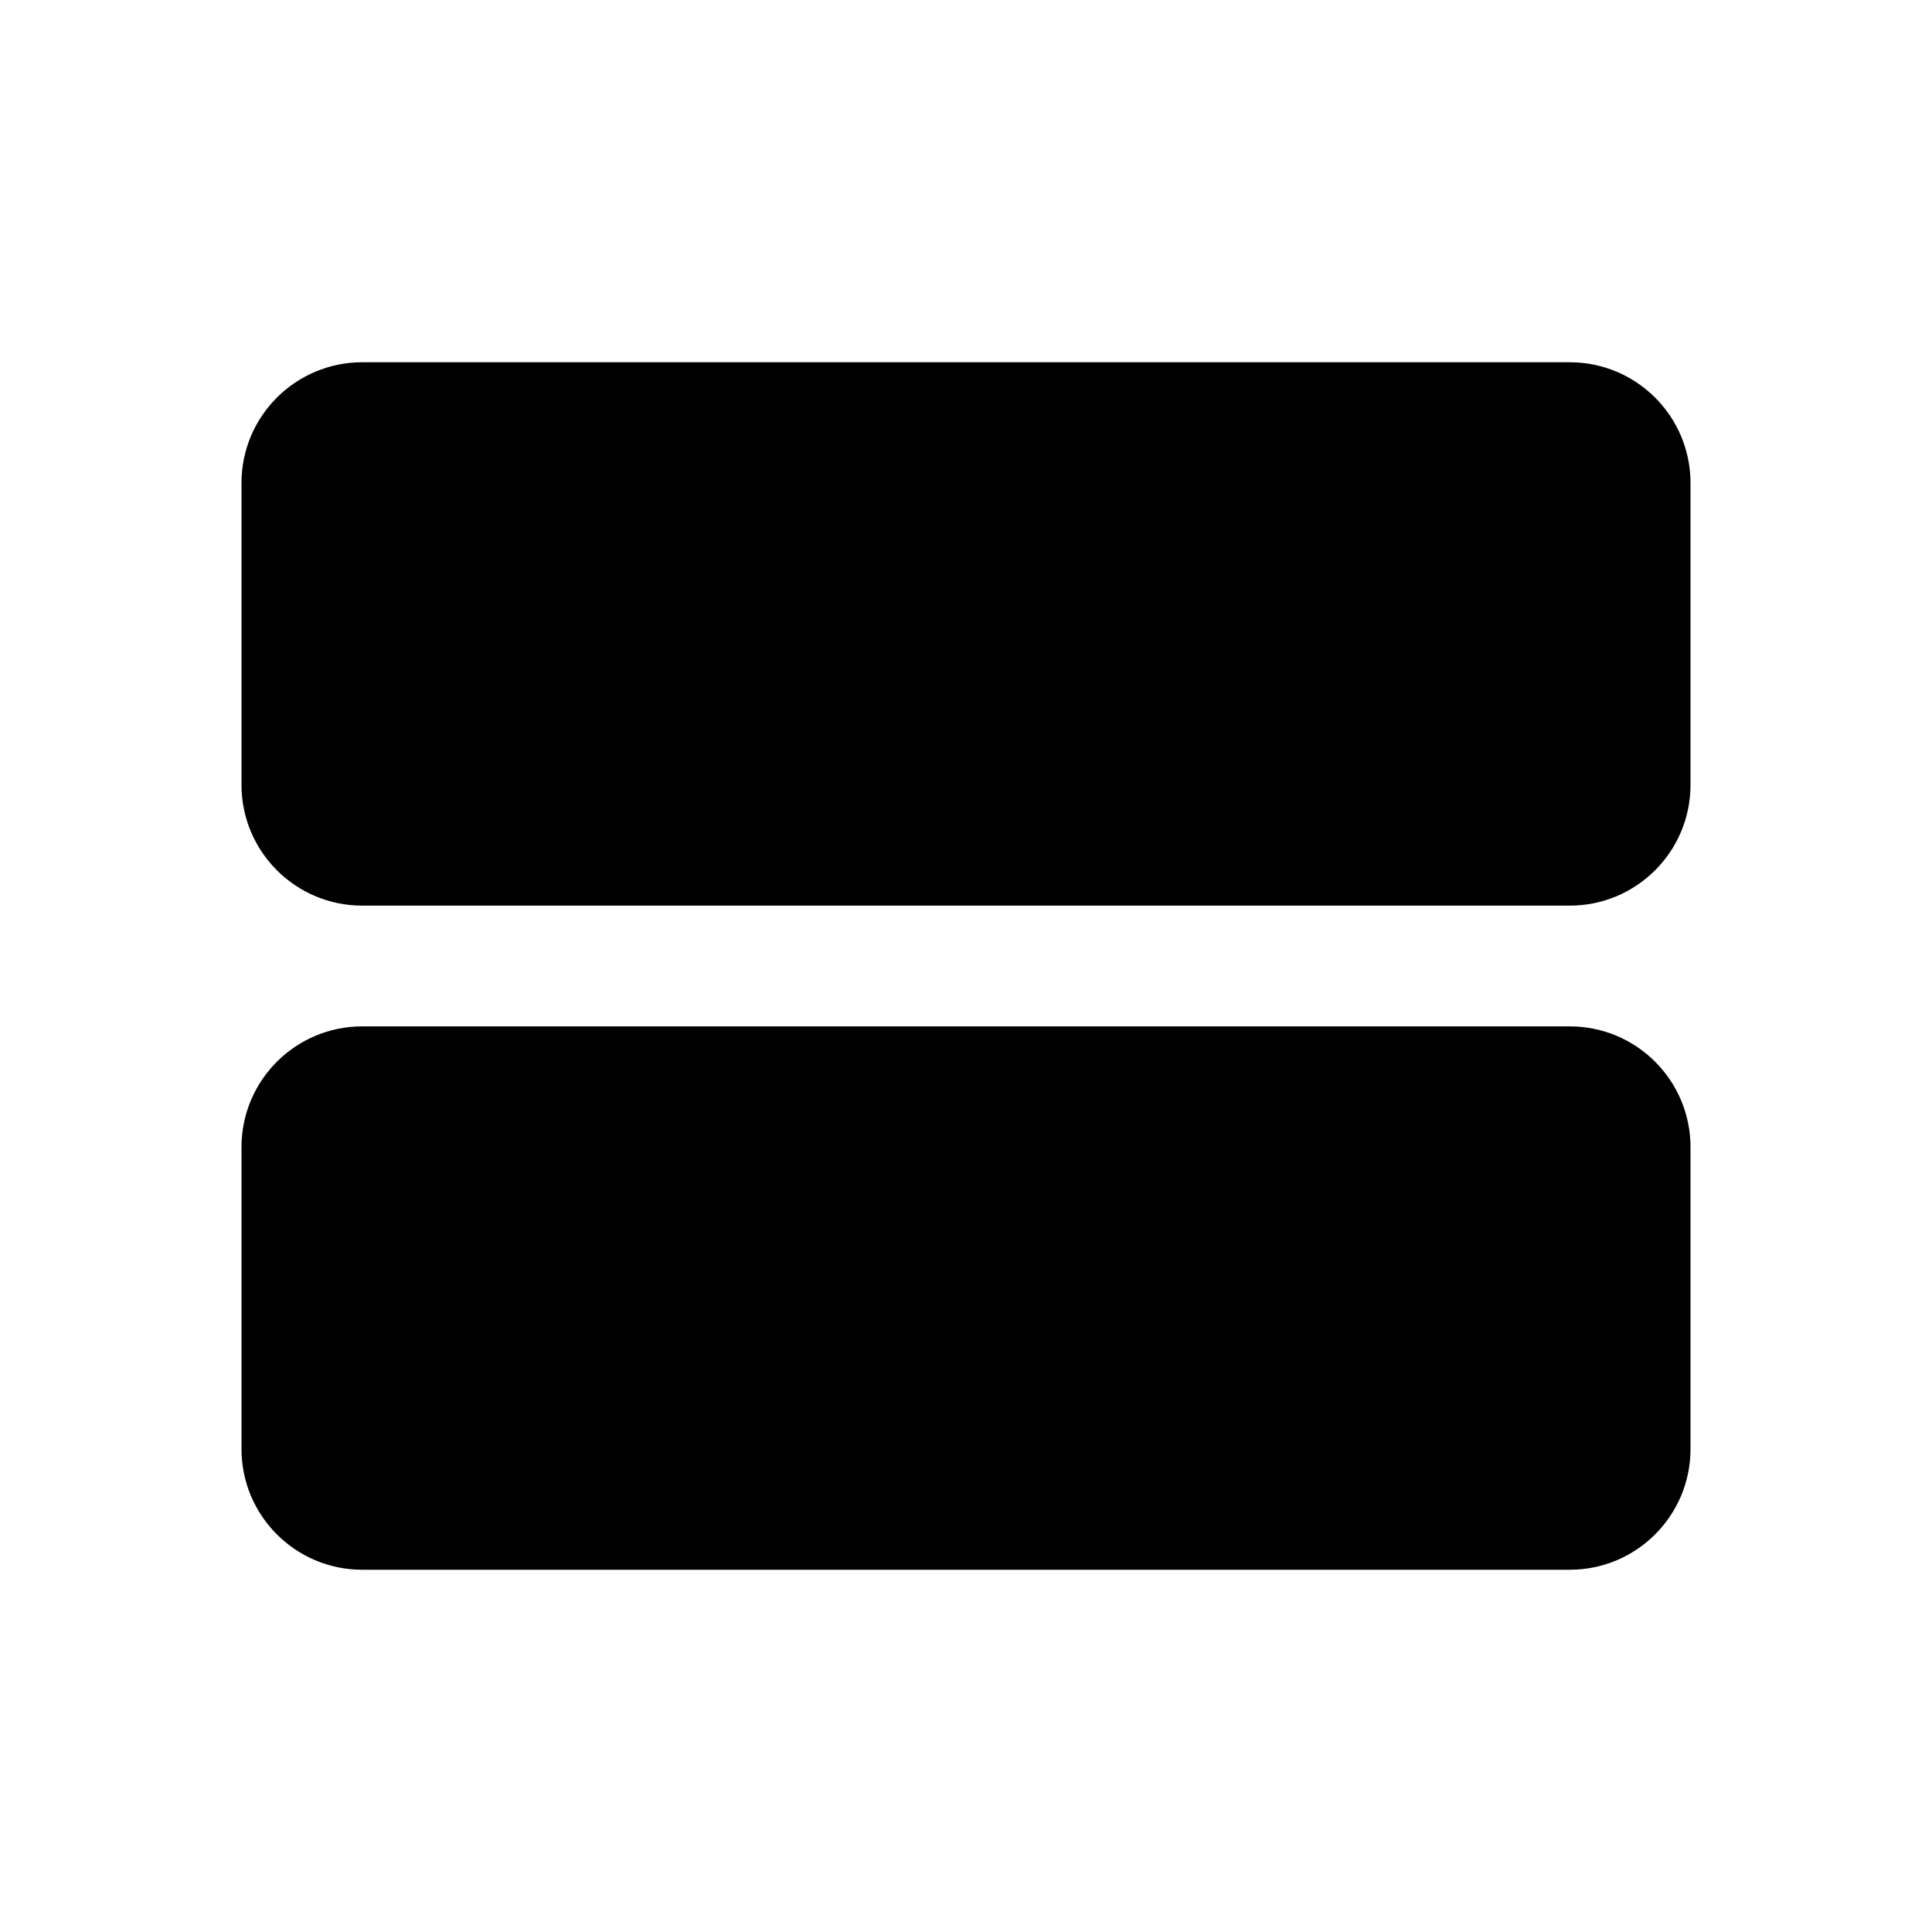
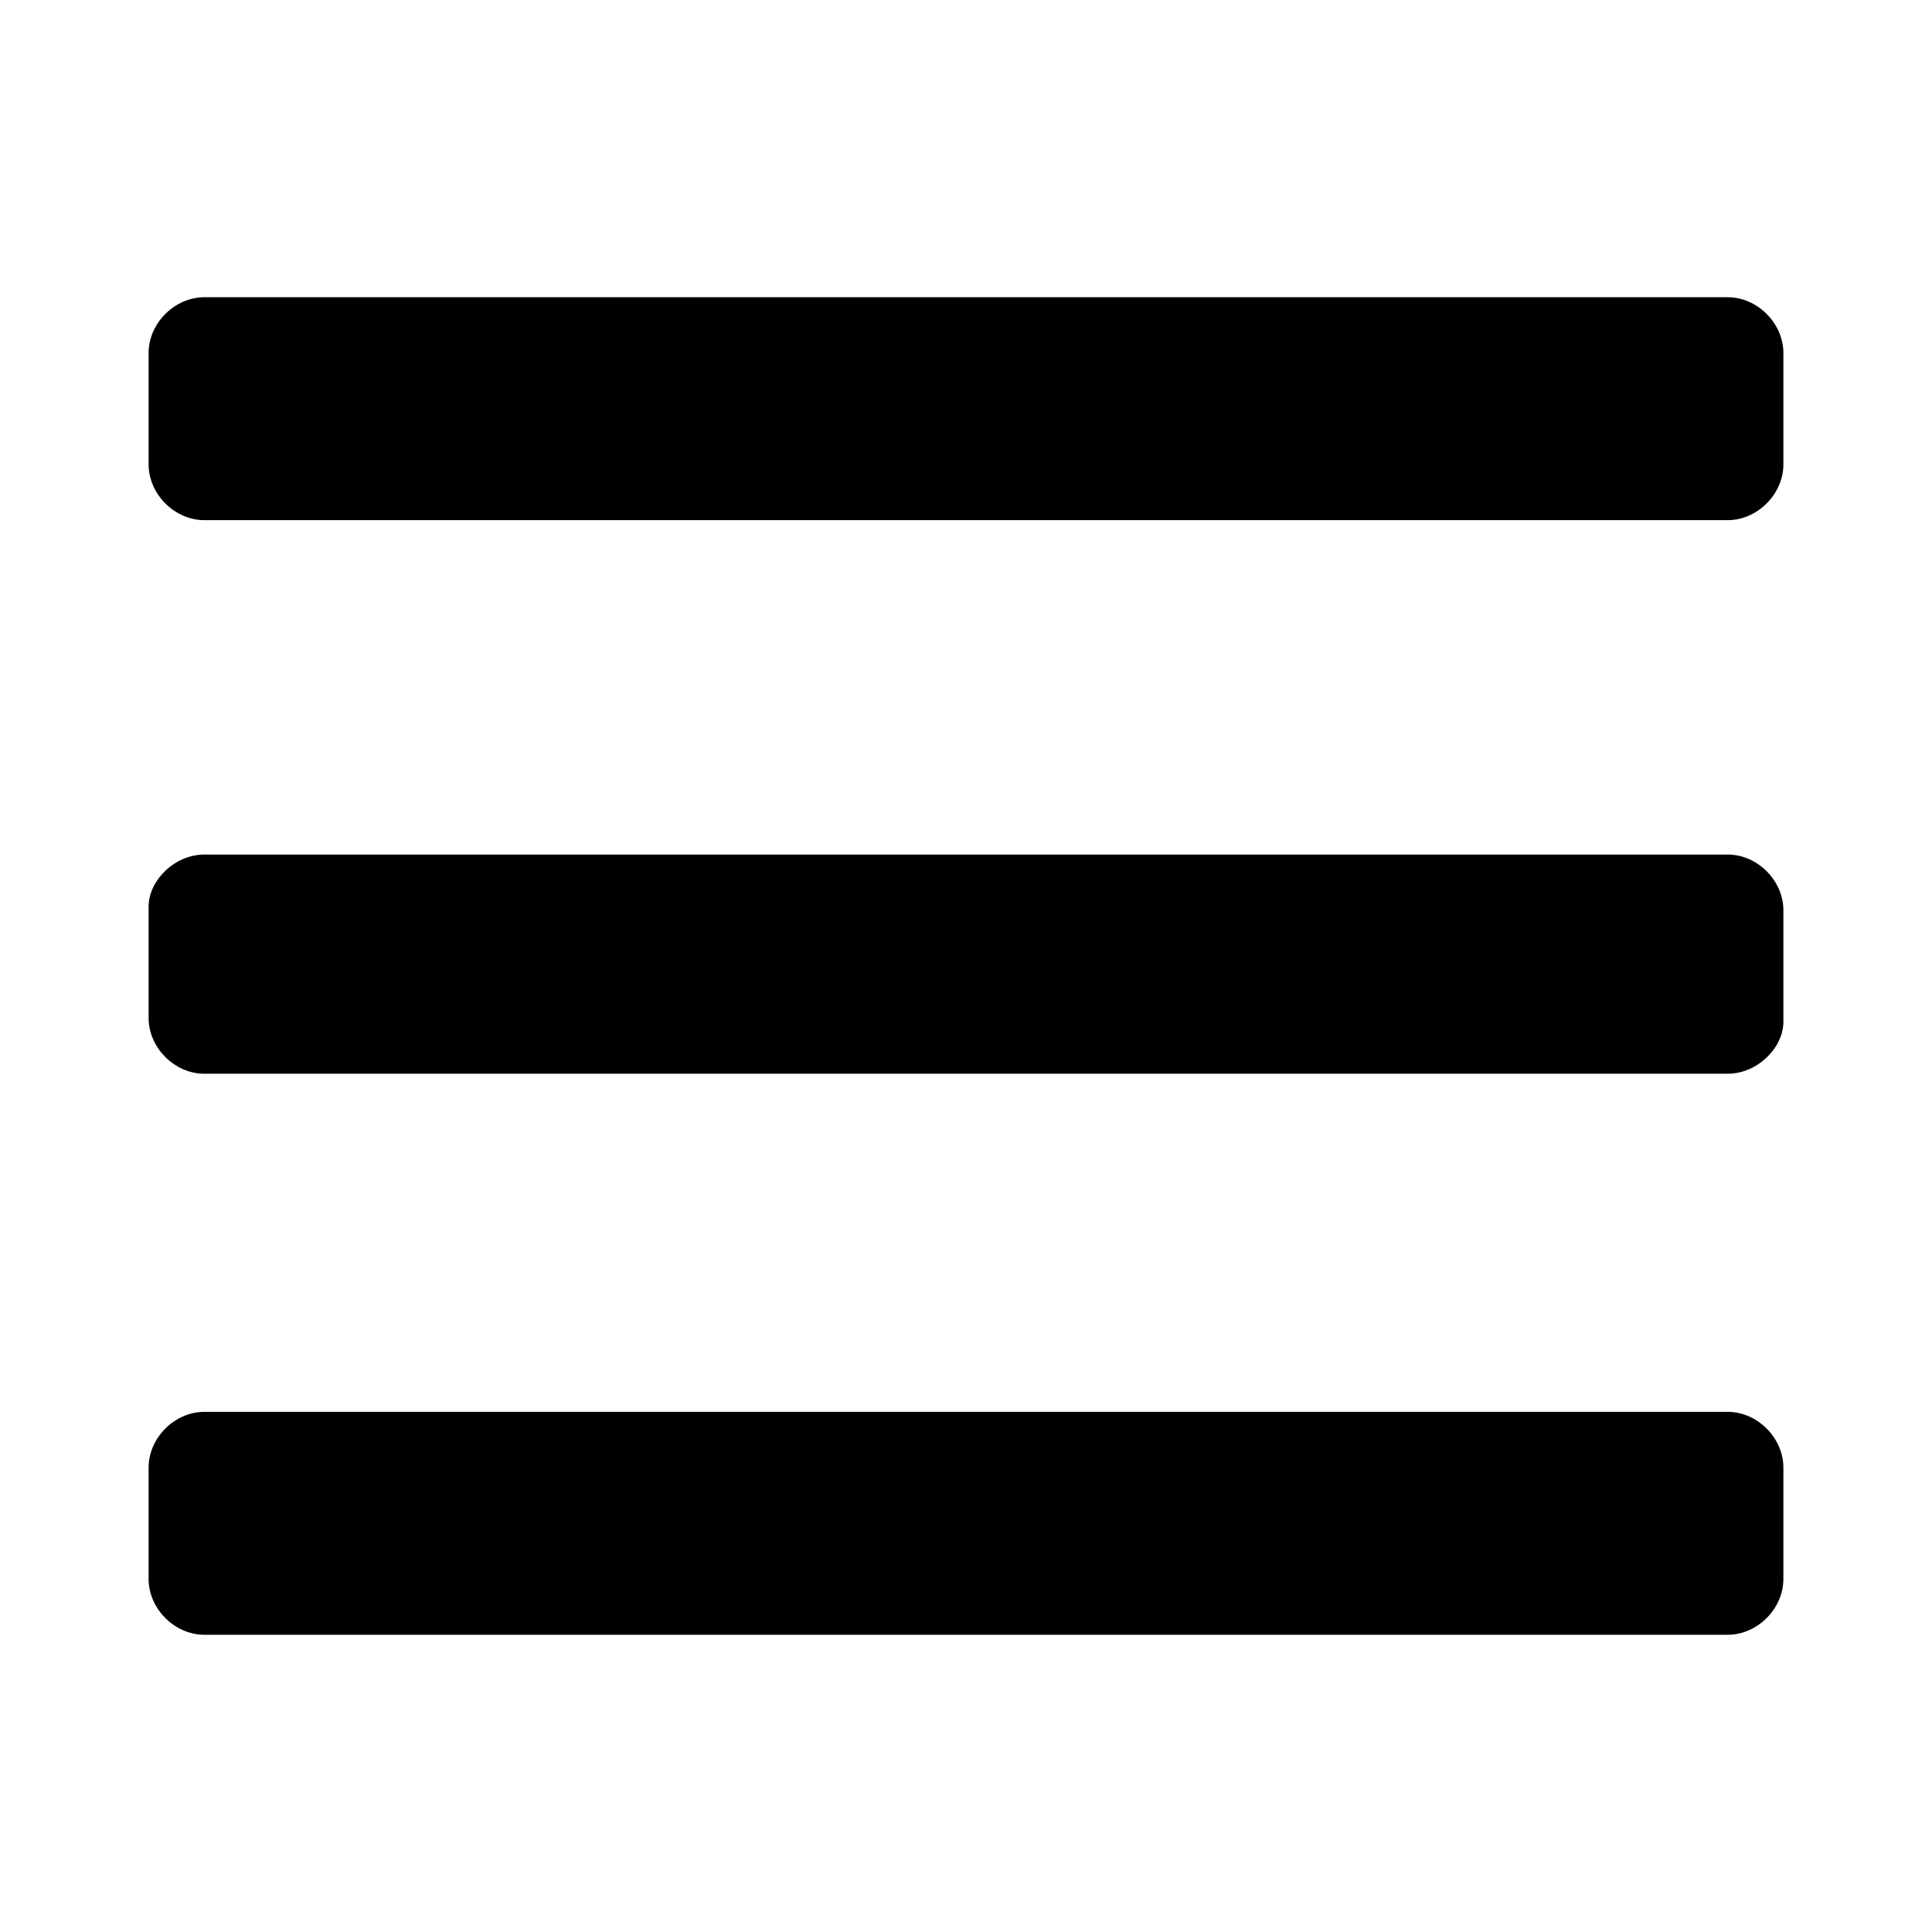
- <svg xmlns="http://www.w3.org/2000/svg" viewBox="0 0 256 256">
-   <rect fill="none" height="256" width="256" />
-   <path d="M224,152v40a16,16,0,0,1-16,16H48a16,16,0,0,1-16-16V152a16,16,0,0,1,16-16H208A16,16,0,0,1,224,152ZM208,48H48A16,16,0,0,0,32,64v40a16,16,0,0,0,16,16H208a16,16,0,0,0,16-16V64A16,16,0,0,0,208,48Z" />
+ <svg xmlns="http://www.w3.org/2000/svg" fill="#000000" width="800px" height="800px" viewBox="0 0 52 52" enable-background="new 0 0 52 52" xml:space="preserve">
+   <path d="M46.5,14h-41C4.7,14,4,13.3,4,12.5v-3C4,8.7,4.7,8,5.5,8h41C47.3,8,48,8.7,48,9.5v3C48,13.3,47.3,14,46.5,14  z" />
+   <path d="M46.5,28.9h-41c-0.8,0-1.5-0.7-1.5-1.5v-3C4,23.7,4.7,23,5.5,23h41c0.8,0,1.5,0.7,1.5,1.5v3  C48,28.2,47.3,28.9,46.5,28.9z" />
+   <path d="M46.5,44h-41C4.7,44,4,43.3,4,42.5v-3C4,38.7,4.7,38,5.5,38h41c0.8,0,1.5,0.7,1.5,1.5v3  C48,43.3,47.3,44,46.5,44z" />
</svg>
